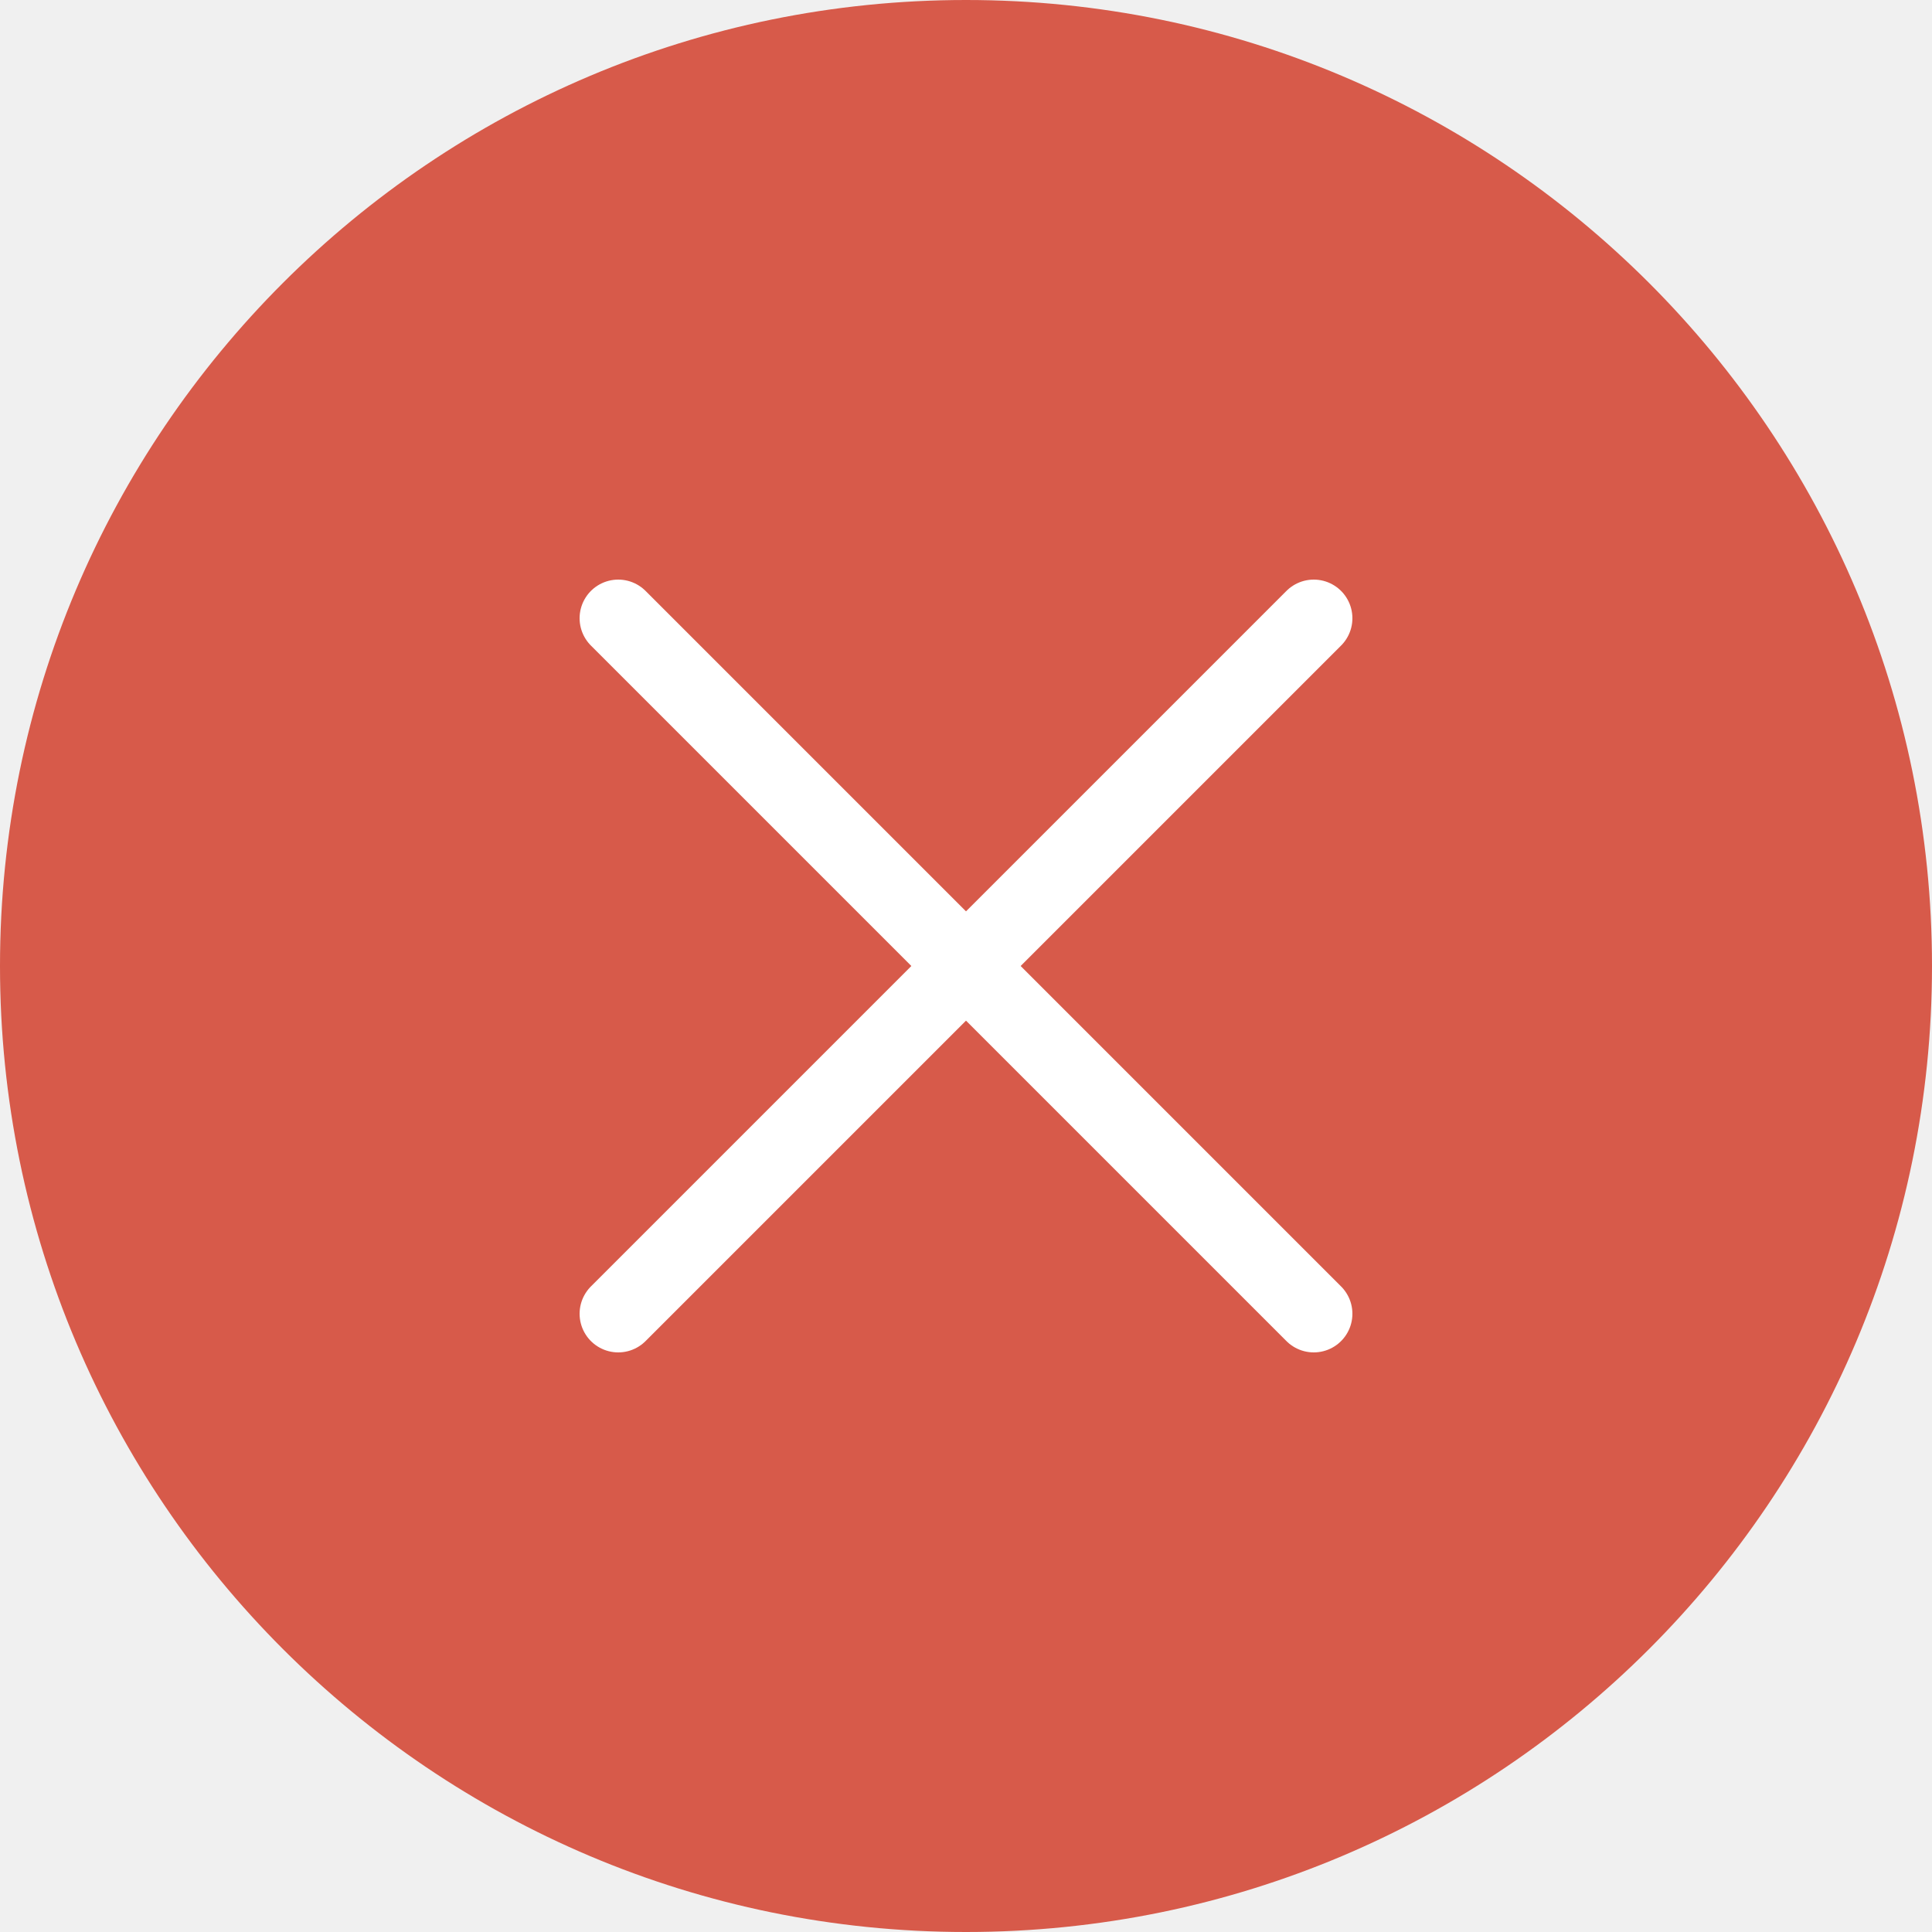
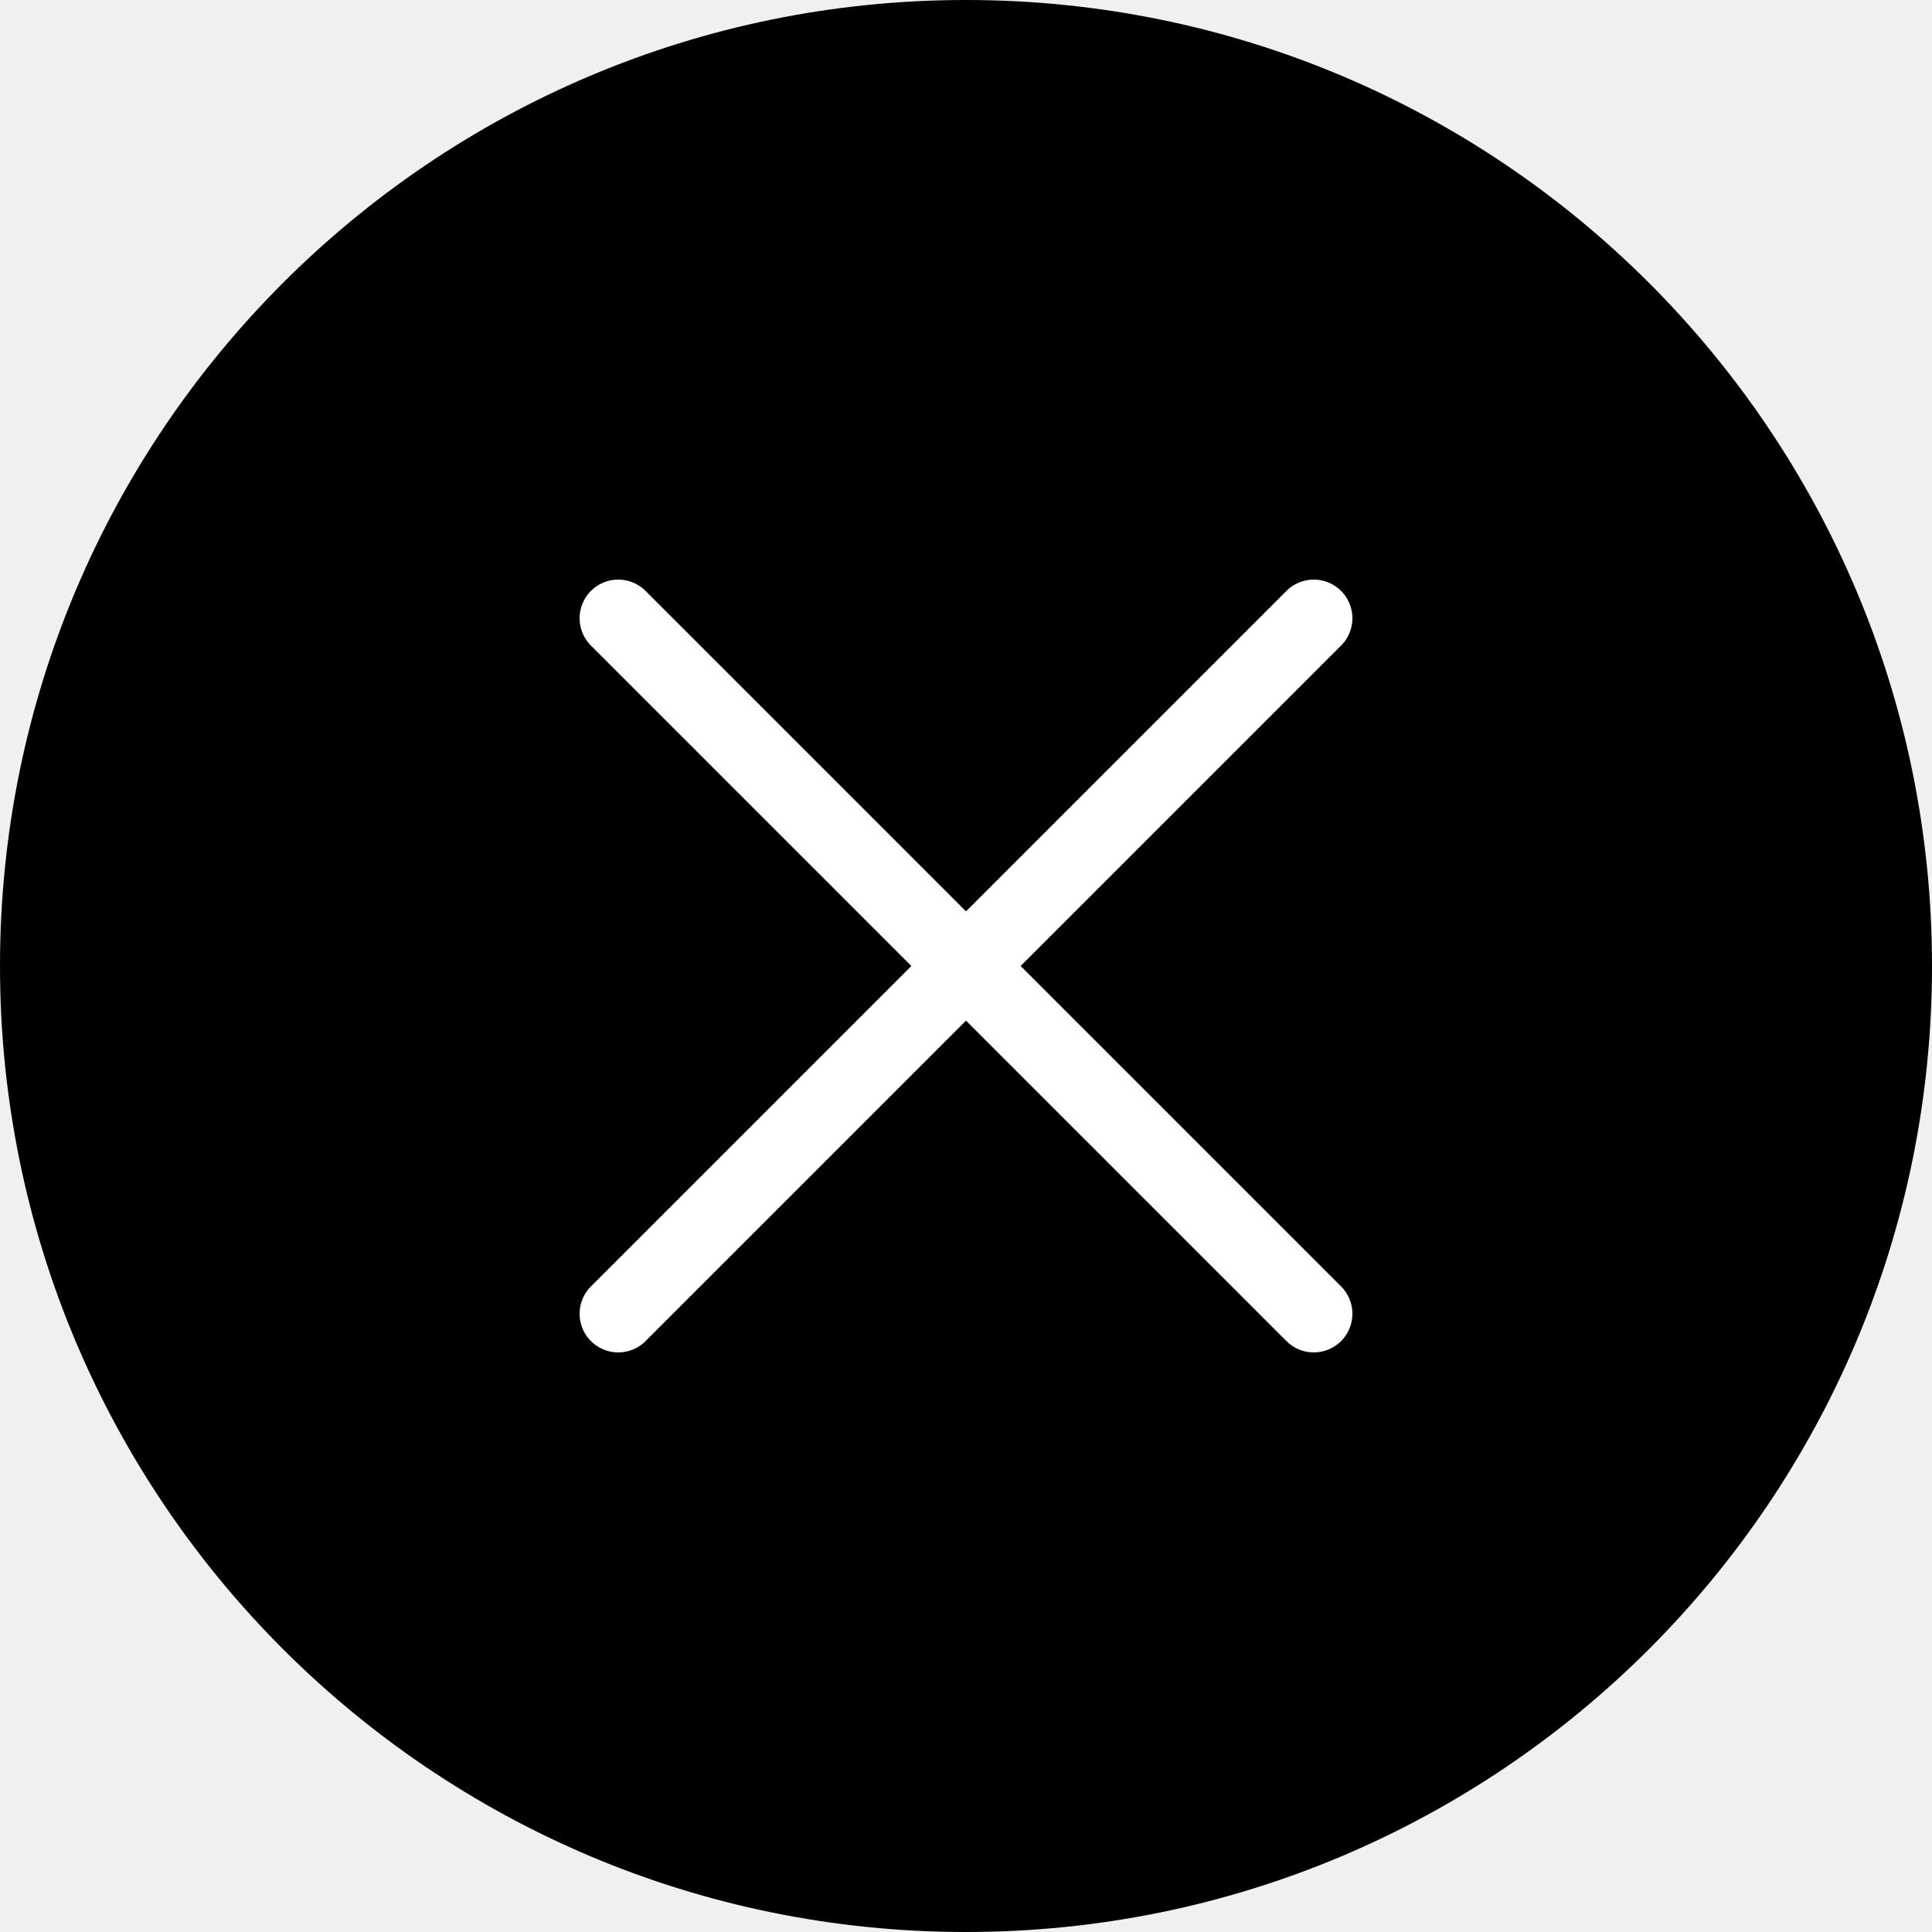
<svg xmlns="http://www.w3.org/2000/svg" version="1.1" id="Capa_1" x="0px" y="0px" viewBox="0 0 50 50" style="enable-background:new 0 0 50 50;" xml:space="preserve">
-   <circle style="fill:#D75A4A;" cx="25" cy="25" r="25" />
+   <circle cx="25" cy="25" r="25" />
  <polyline style="fill:none;stroke:#FFFFFF;stroke-width:2;stroke-linecap:round;stroke-miterlimit:10;" points="16,34 25,25 34,16   " />
  <polyline style="fill:none;stroke:#FFFFFF;stroke-width:2;stroke-linecap:round;stroke-miterlimit:10;" points="16,16 25,25 34,34   " />
  <g>
</g>
  <g>
</g>
  <g>
</g>
  <g>
</g>
  <g>
</g>
  <g>
</g>
  <g>
</g>
  <g>
</g>
  <g>
</g>
  <g>
</g>
  <g>
</g>
  <g>
</g>
  <g>
</g>
  <g>
</g>
  <g>
</g>
</svg>
